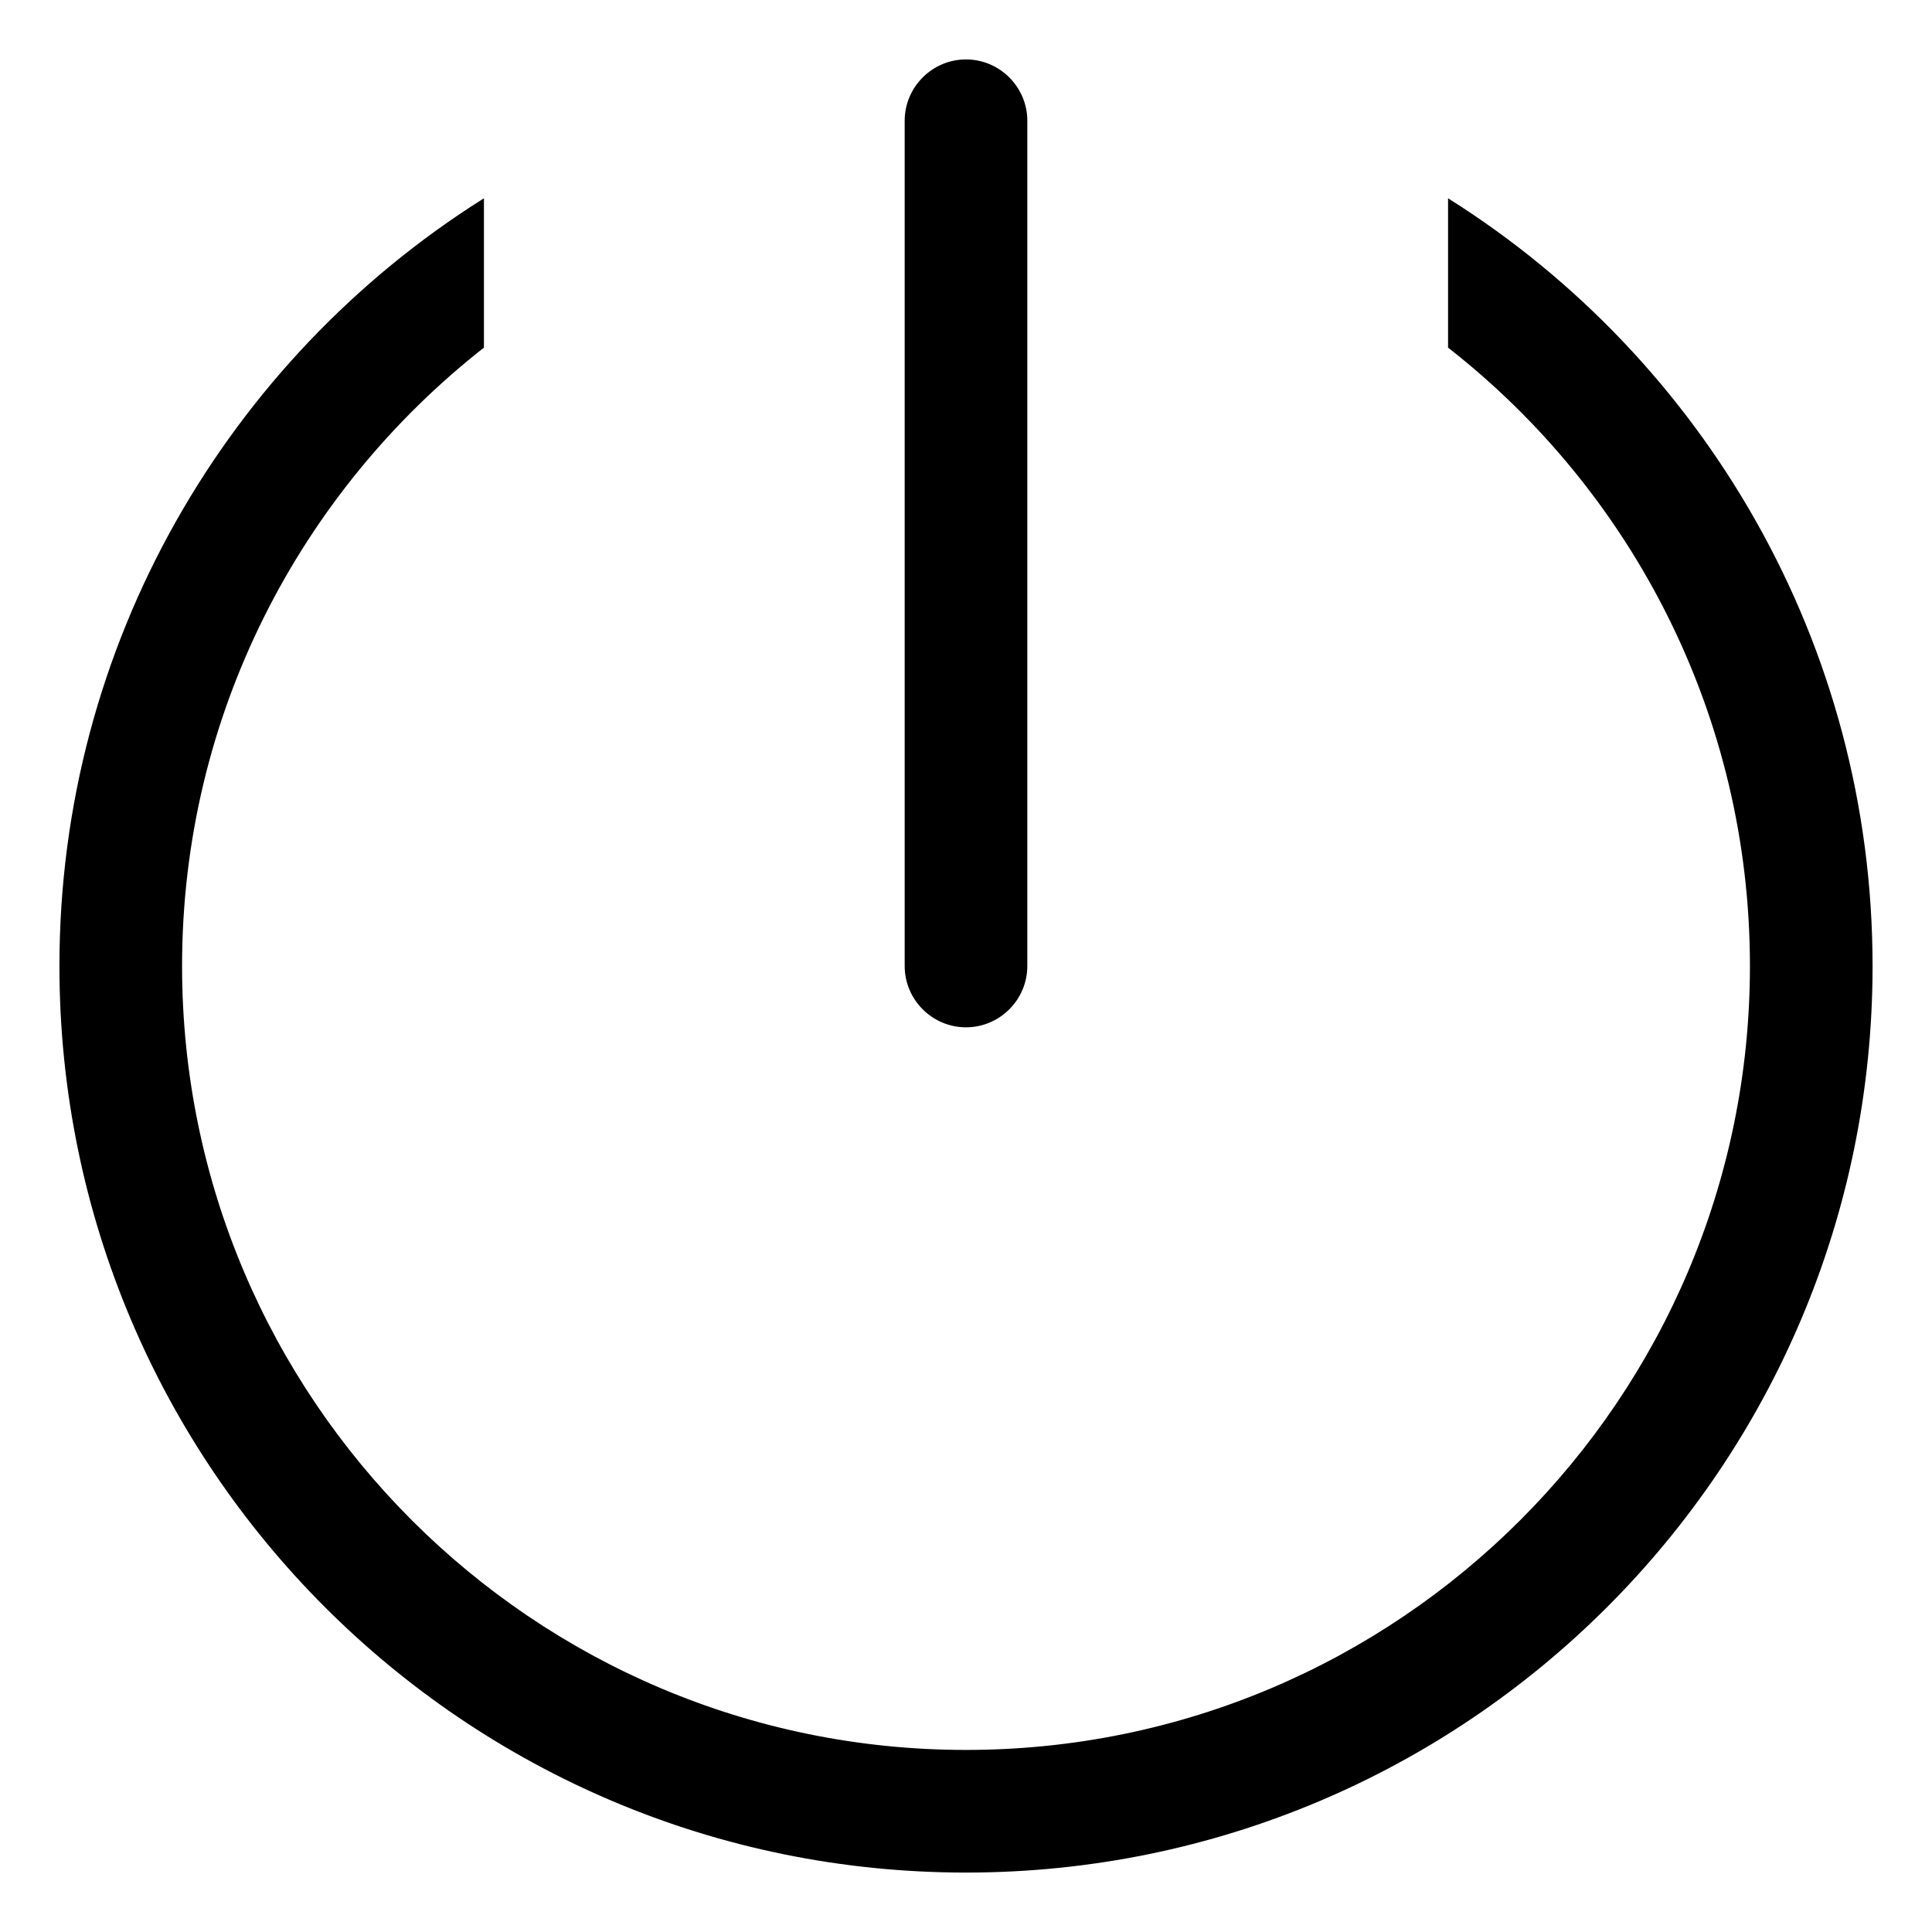
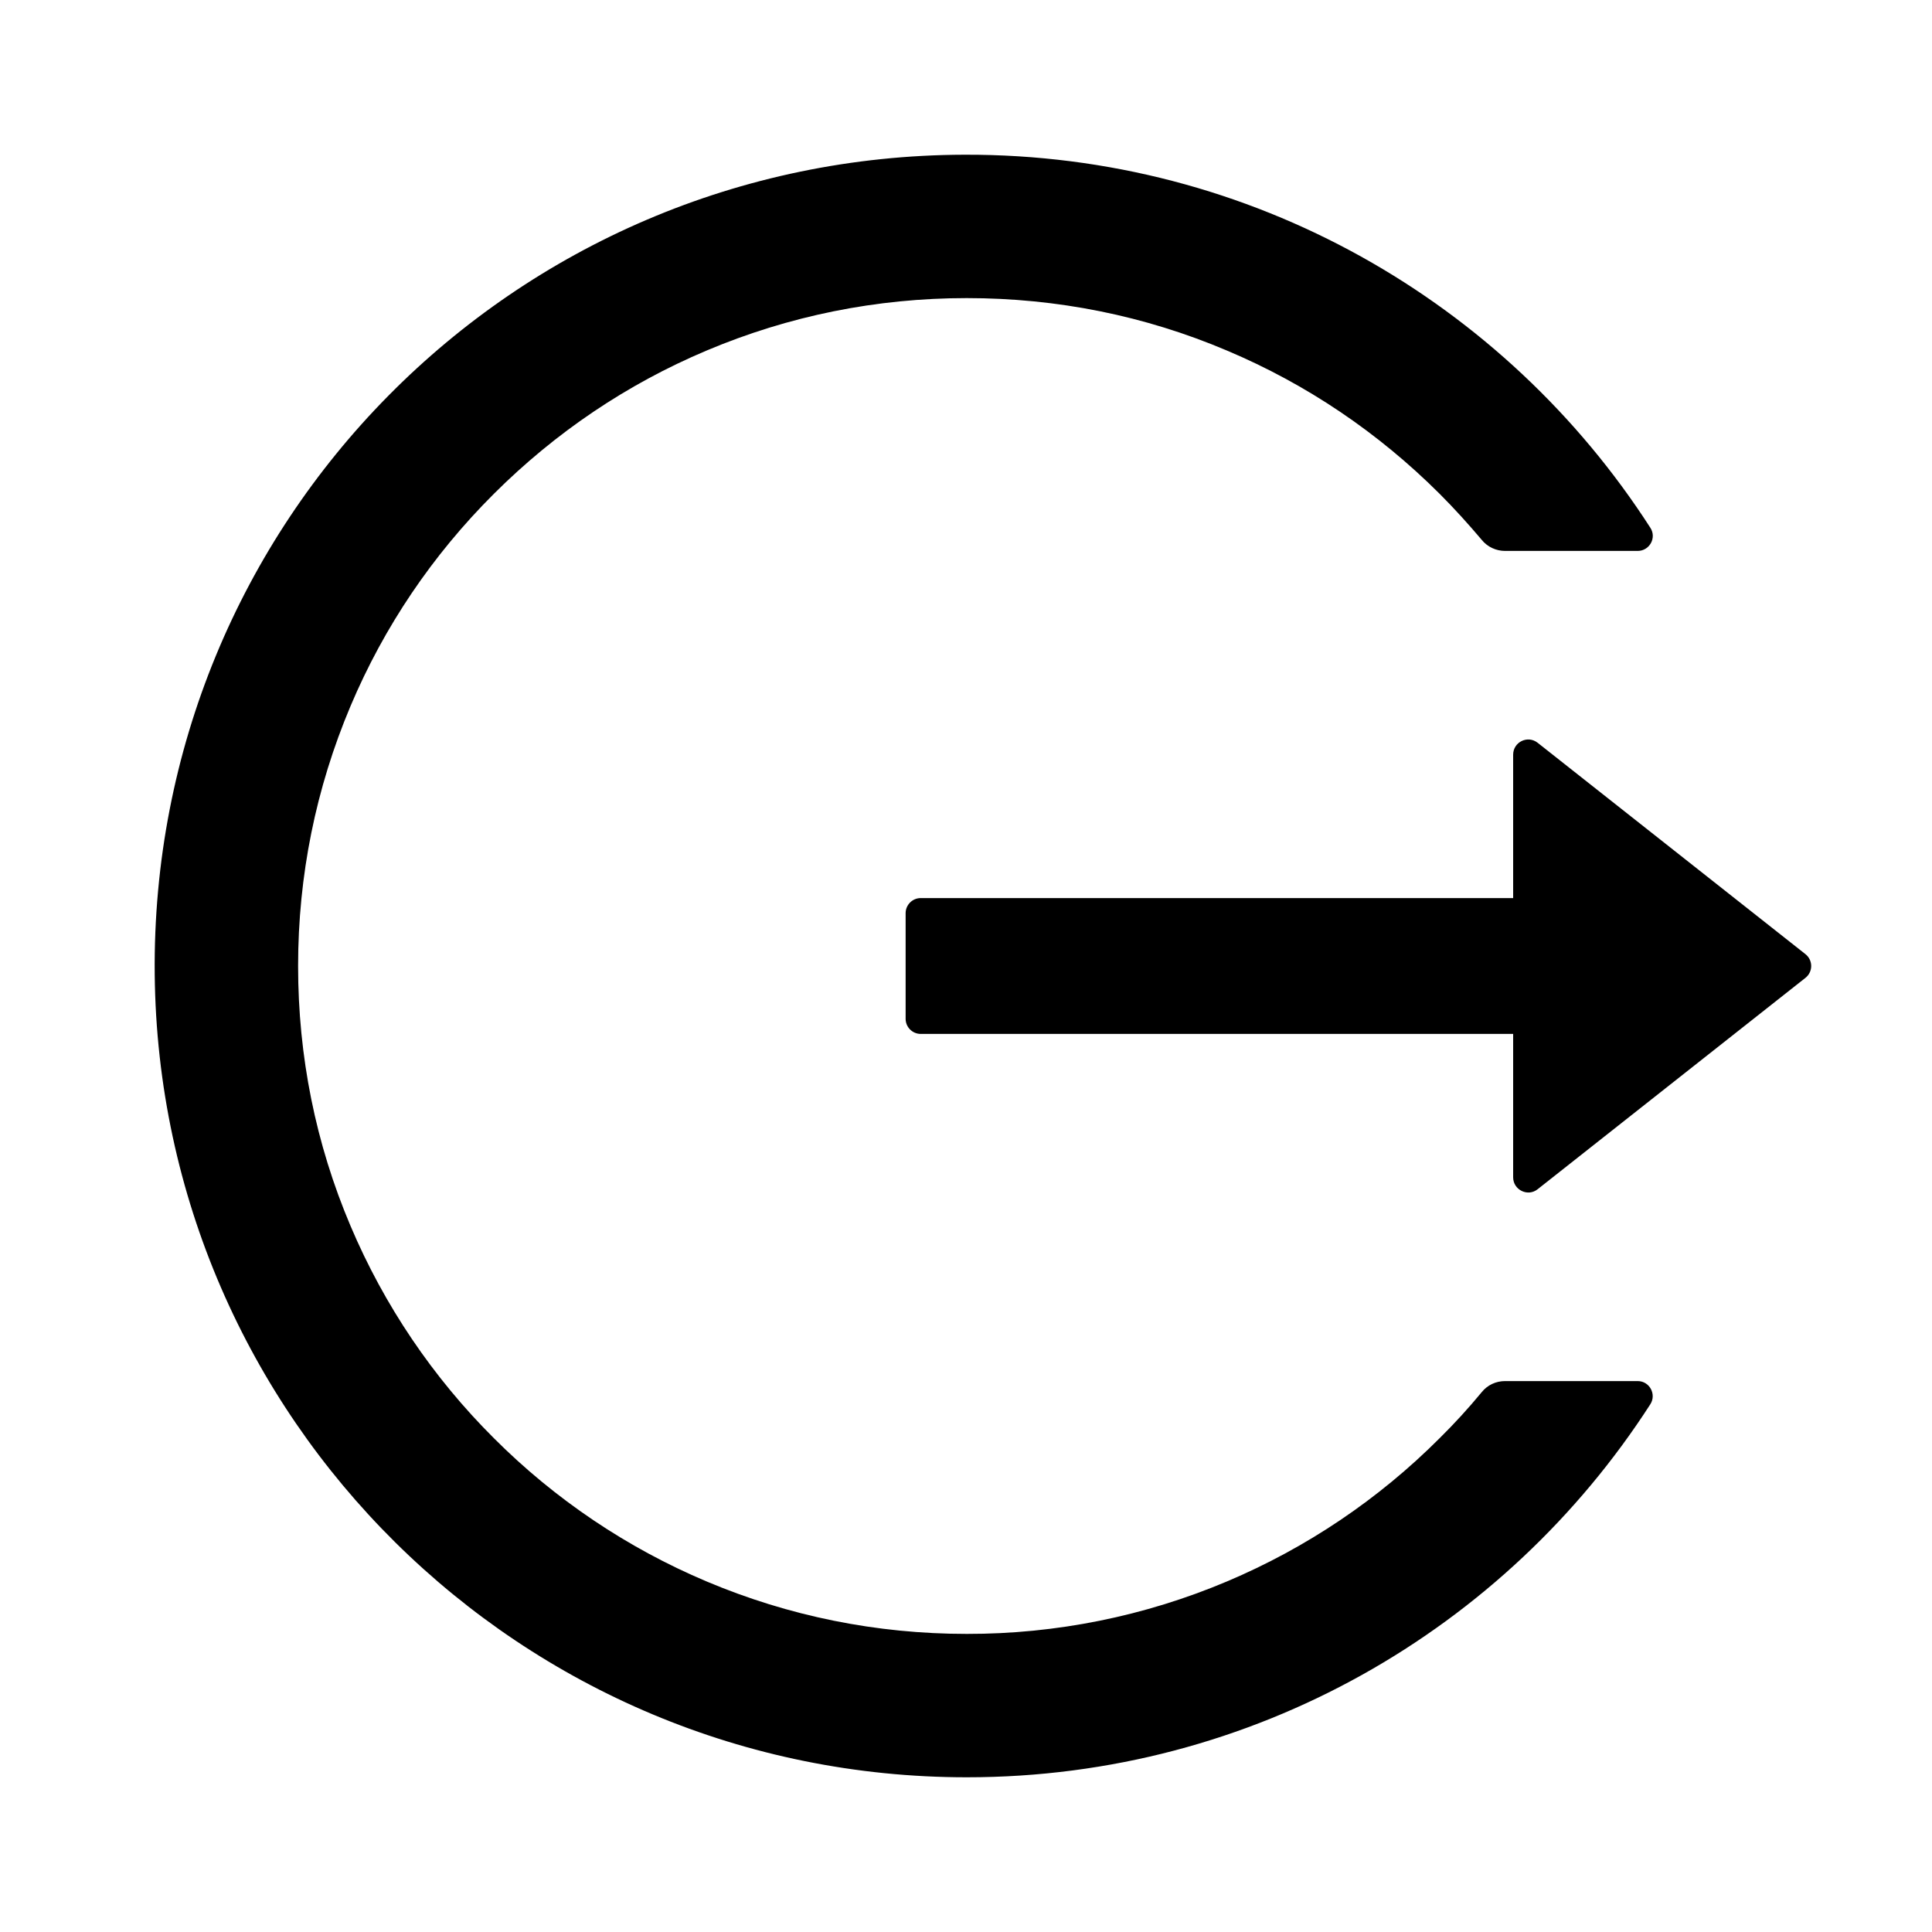
- <svg xmlns="http://www.w3.org/2000/svg" viewBox="0 0 1024 1024" version="1.1">
-   <path stroke="#000" d="M768 106V184c97.2 76 160 194.8 160 328 0 229.6-186.4 416-416 416S96 741.6 96 512c0-133.2 62.8-251.6 160-328V106C121.6 190.8 32 341.2 32 512c0 265.2 214.8 480 480 480s480-214.8 480-480c0-170.8-89.6-321.2-224-406z" fill="" />
-   <path stroke="#000" d="M512 32c-17.6 0-32 14.4-32 32v448c0 17.6 14.4 32 32 32s32-14.4 32-32V64c0-17.6-14.4-32-32-32z" fill="" />
+ <svg xmlns="http://www.w3.org/2000/svg" width="13" height="13" viewBox="0 0 1024 1024" class="icon">
+   <path d="M868 732h-70.3c-4.8 0-9.3 2.1-12.3 5.8-7 8.5-14.5 16.7-22.4 24.5a353.84 353.84 0 0 1-112.7 75.9A352.8 352.8 0 0 1 512.4 866c-47.9 0-94.3-9.4-137.9-27.8a353.84 353.84 0 0 1-112.7-75.9 353.28 353.28 0 0 1-76-112.5C167.3 606.2 158 559.9 158 512s9.4-94.2 27.8-137.8c17.8-42.1 43.4-80 76-112.5s70.5-58.1 112.7-75.9c43.6-18.4 90-27.8 137.9-27.8 47.9 0 94.3 9.3 137.9 27.8 42.2 17.8 80.1 43.4 112.7 75.9 7.9 7.9 15.3 16.1 22.4 24.5 3 3.7 7.6 5.8 12.3 5.8H868c6.3 0 10.2-7 6.7-12.3C798 160.5 663.8 81.6 511.3 82 271.7 82.6 79.6 277.1 82 516.4 84.4 751.9 276.2 942 512.4 942c152.1 0 285.7-78.8 362.3-197.7 3.4-5.3-.4-12.3-6.7-12.3zm88.9-226.3L815 393.7c-5.3-4.2-13-.4-13 6.3v76H488c-4.4 0-8 3.6-8 8v56c0 4.4 3.6 8 8 8h314v76c0 6.7 7.8 10.5 13 6.3l141.9-112a8 8 0 0 0 0-12.6z" />
</svg>
